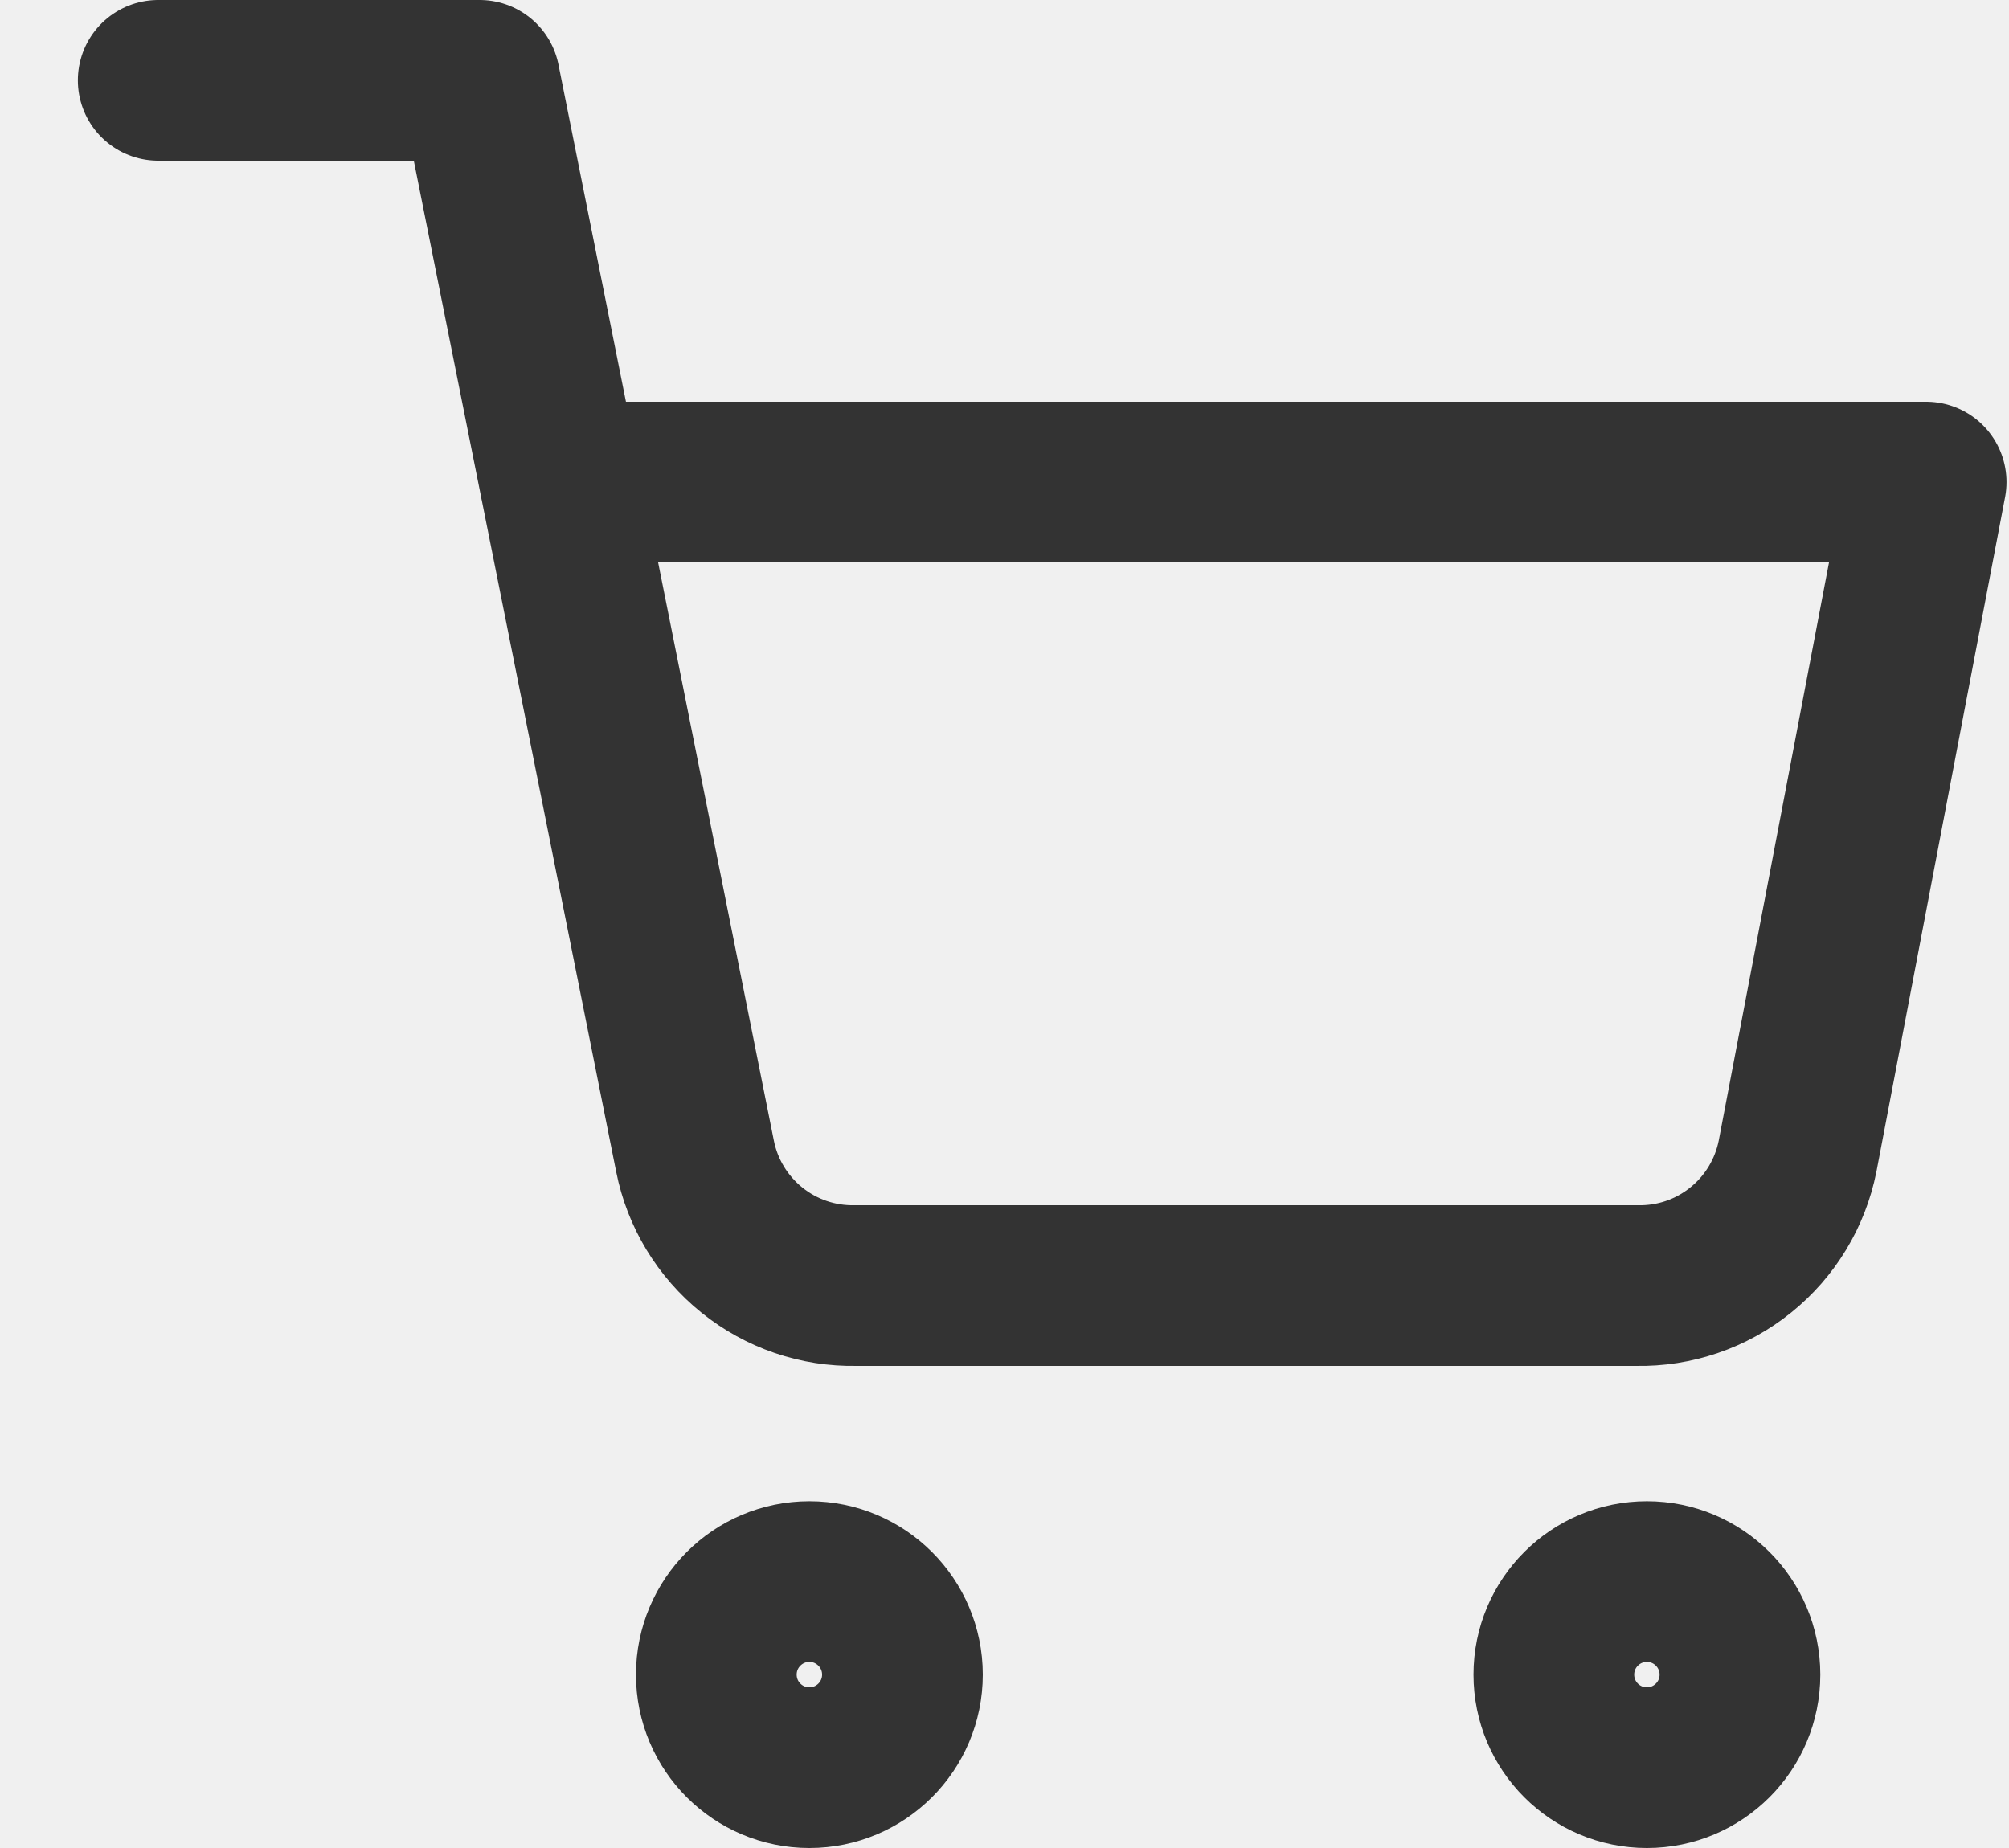
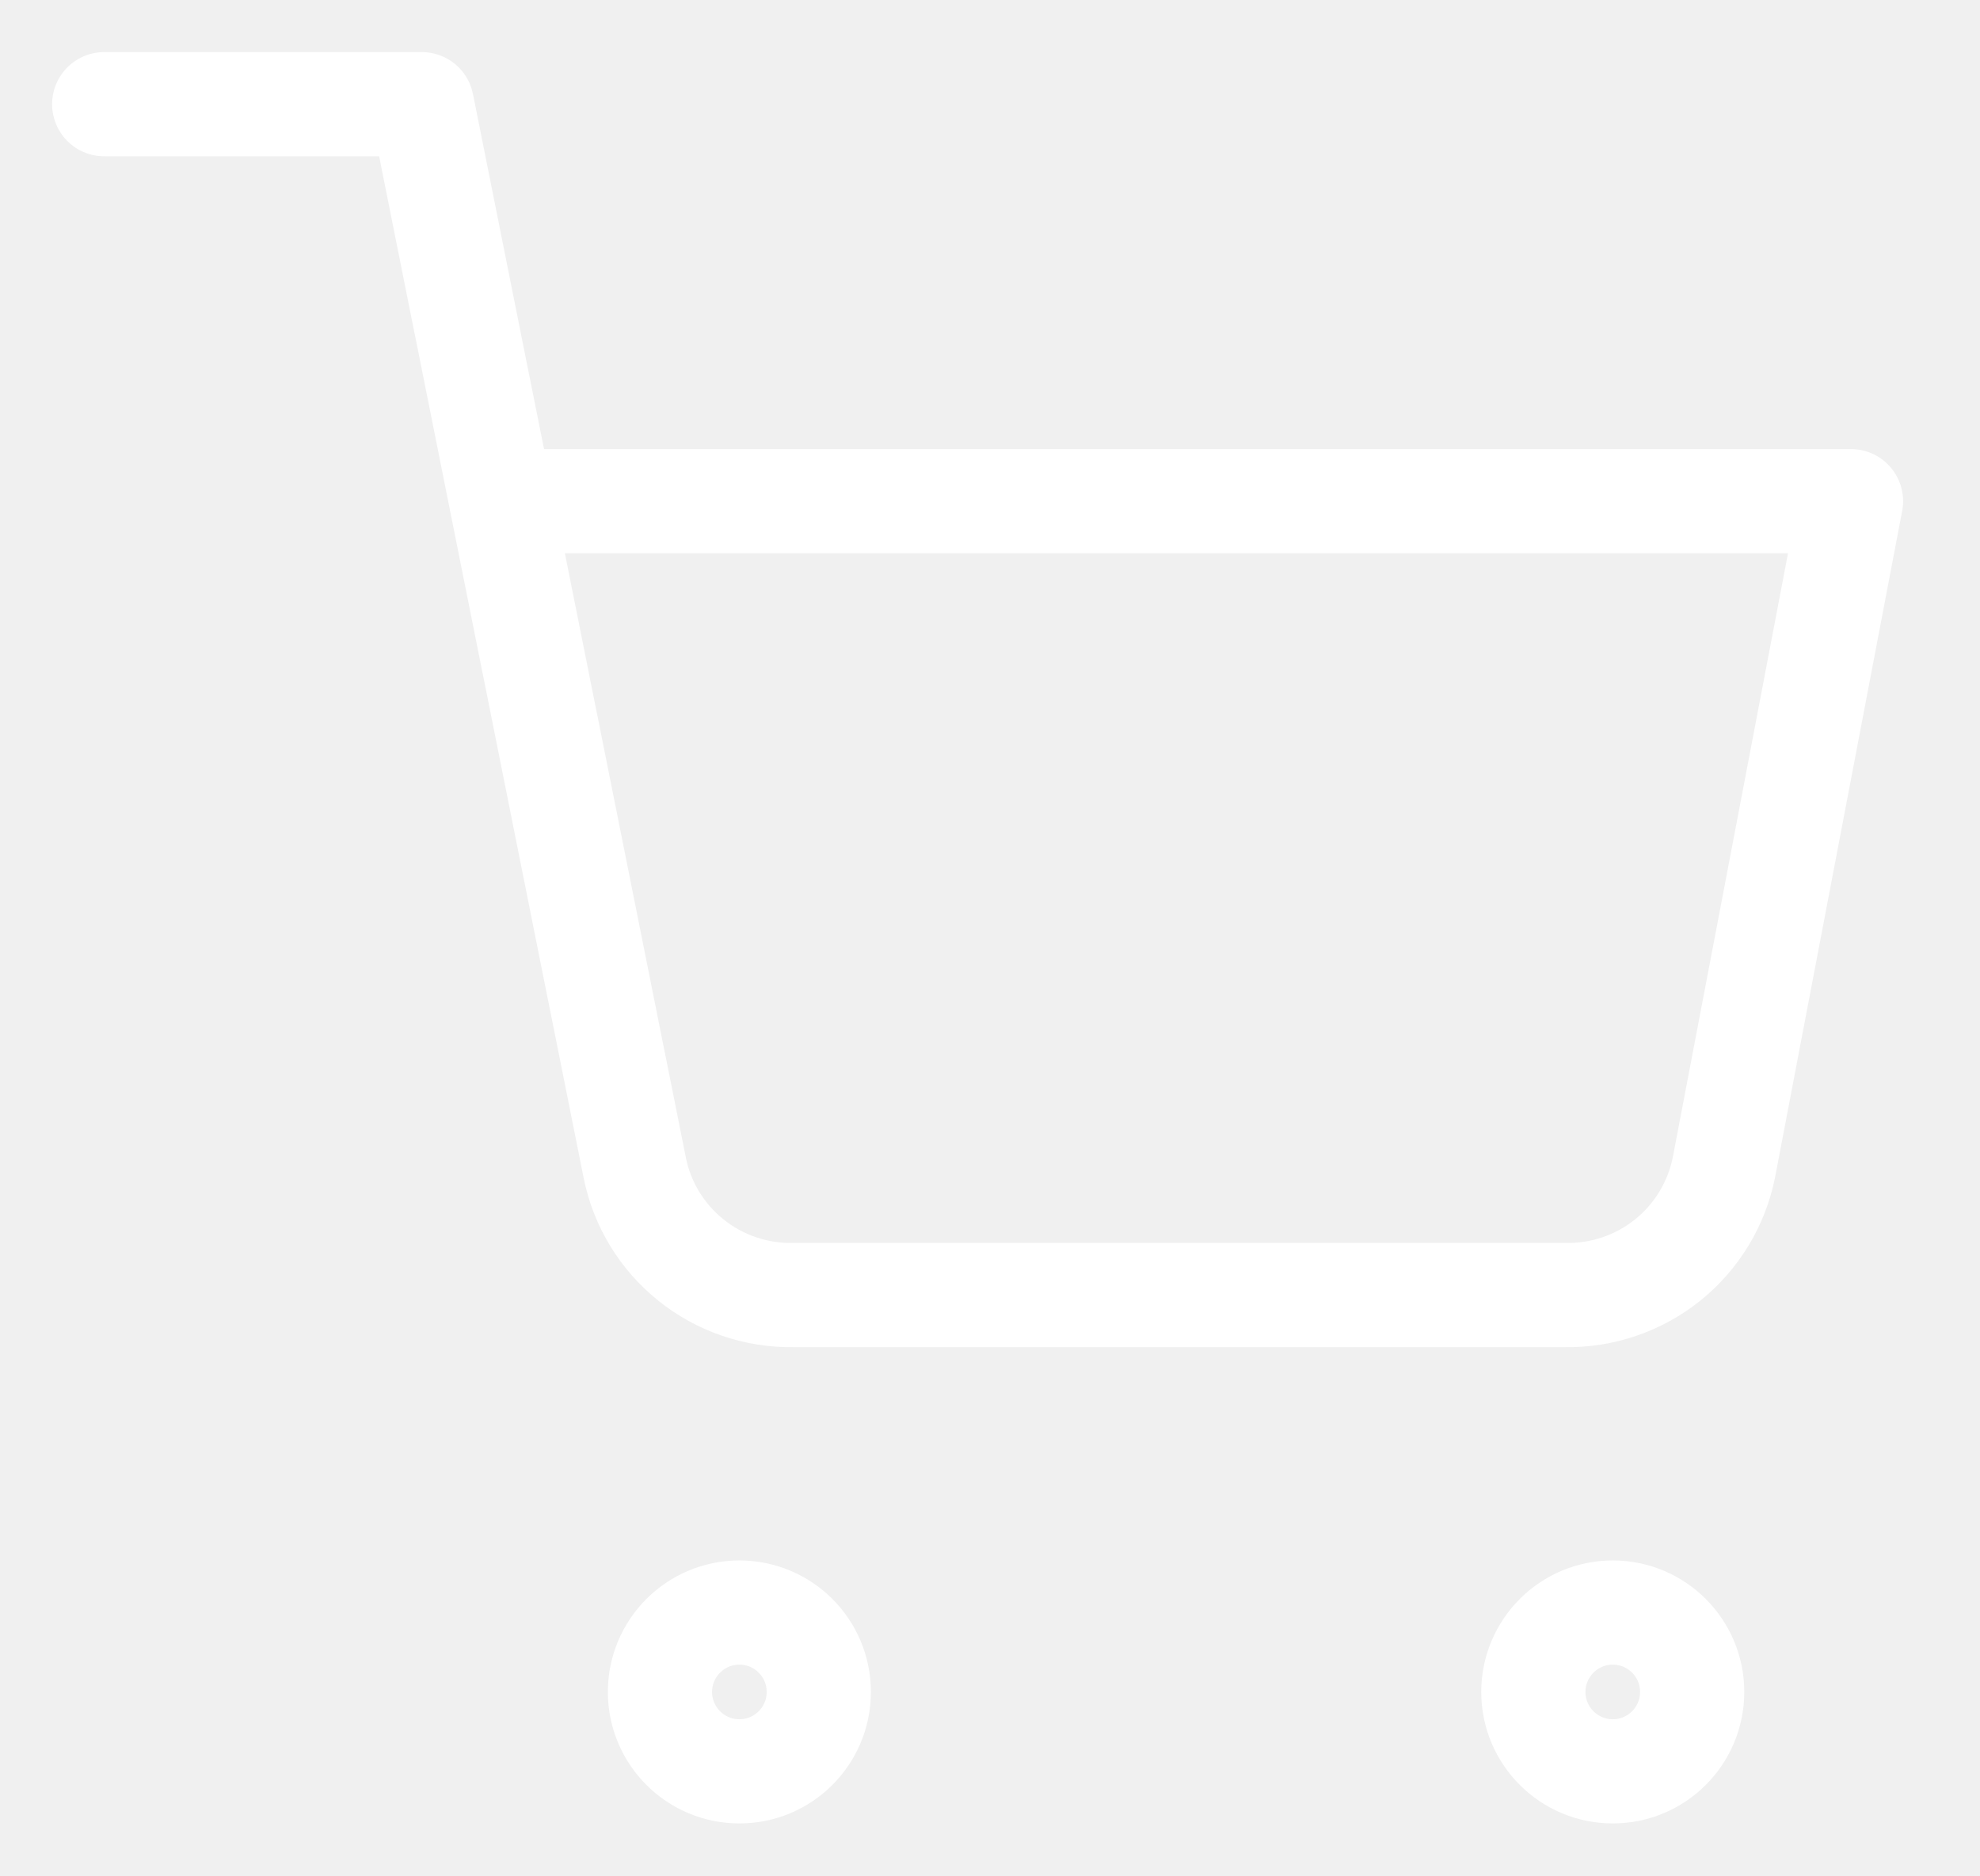
- <svg xmlns="http://www.w3.org/2000/svg" width="25" height="23" viewBox="0 0 25 23" fill="none">
-   <path id="Vector" d="M10.072 22C10.711 22 11.23 21.482 11.23 20.842C11.23 20.203 10.711 19.684 10.072 19.684C9.432 19.684 8.914 20.203 8.914 20.842C8.914 21.482 9.432 22 10.072 22Z" stroke="#333333" stroke-width="2" stroke-linecap="round" stroke-linejoin="round" />
-   <path id="Vector_2" d="M20.494 22C21.133 22 21.652 21.482 21.652 20.842C21.652 20.203 21.133 19.684 20.494 19.684C19.854 19.684 19.336 20.203 19.336 20.842C19.336 21.482 19.854 22 20.494 22Z" stroke="#333333" stroke-width="2" stroke-linecap="round" stroke-linejoin="round" />
-   <path id="Vector_3" d="M1.969 1H5.969L8.649 14.39C8.74 14.85 8.991 15.264 9.356 15.558C9.722 15.853 10.179 16.009 10.649 16H20.369C20.838 16.009 21.296 15.853 21.661 15.558C22.027 15.264 22.277 14.85 22.369 14.39L23.969 6H6.969" stroke="#333333" stroke-width="2" stroke-linecap="round" stroke-linejoin="round" />
+ <svg xmlns="http://www.w3.org/2000/svg" width="19" height="18" viewBox="0 0 19 18" fill="none">
+   <path d="M7.095 17C7.516 17 7.857 16.659 7.857 16.238C7.857 15.817 7.516 15.476 7.095 15.476C6.675 15.476 6.333 15.817 6.333 16.238C6.333 16.659 6.675 17 7.095 17Z" stroke="white" stroke-linecap="round" stroke-linejoin="round" />
+   <path d="M15.476 17C15.897 17 16.238 16.659 16.238 16.238C16.238 15.817 15.897 15.476 15.476 15.476C15.056 15.476 14.714 15.817 14.714 16.238C14.714 16.659 15.056 17 15.476 17Z" stroke="white" stroke-linecap="round" stroke-linejoin="round" />
+   <path d="M1 1H4.048L6.09 11.202C6.159 11.553 6.35 11.868 6.629 12.092C6.907 12.316 7.256 12.435 7.613 12.429H15.019C15.377 12.435 15.725 12.316 16.004 12.092C16.282 11.868 16.473 11.553 16.543 11.202L17.762 4.81H4.81" stroke="white" stroke-linecap="round" stroke-linejoin="round" />
</svg>
